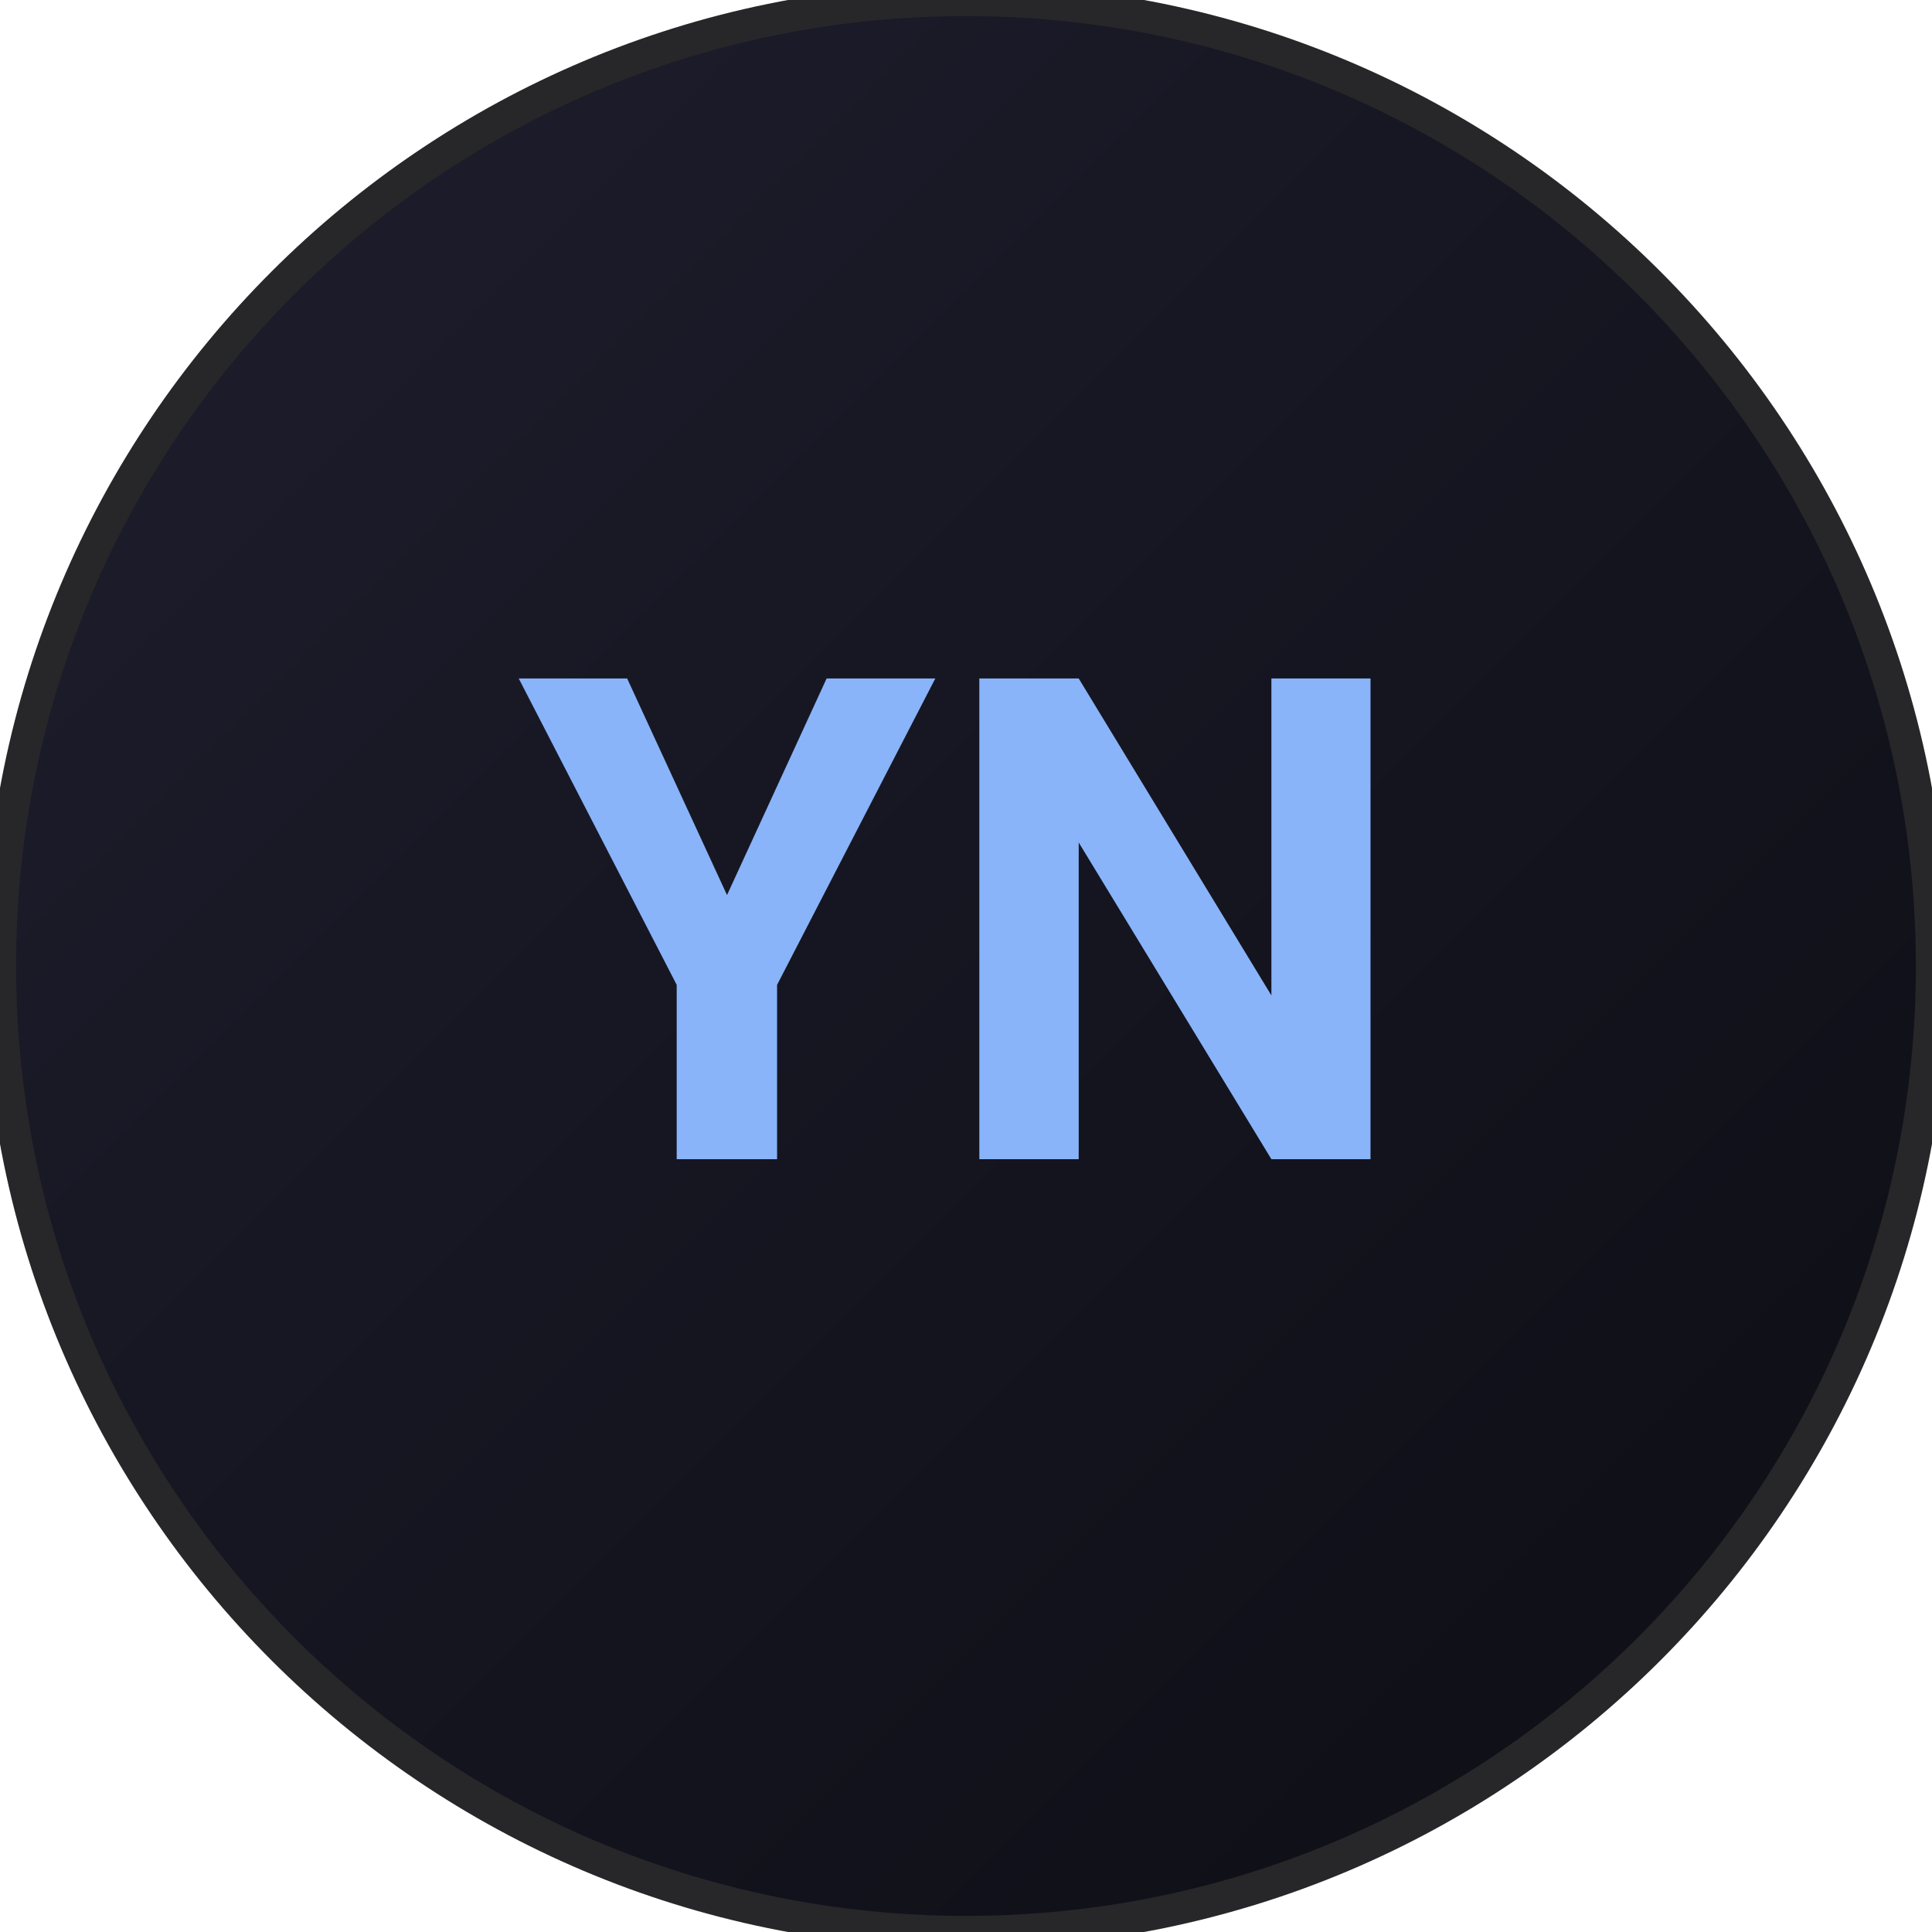
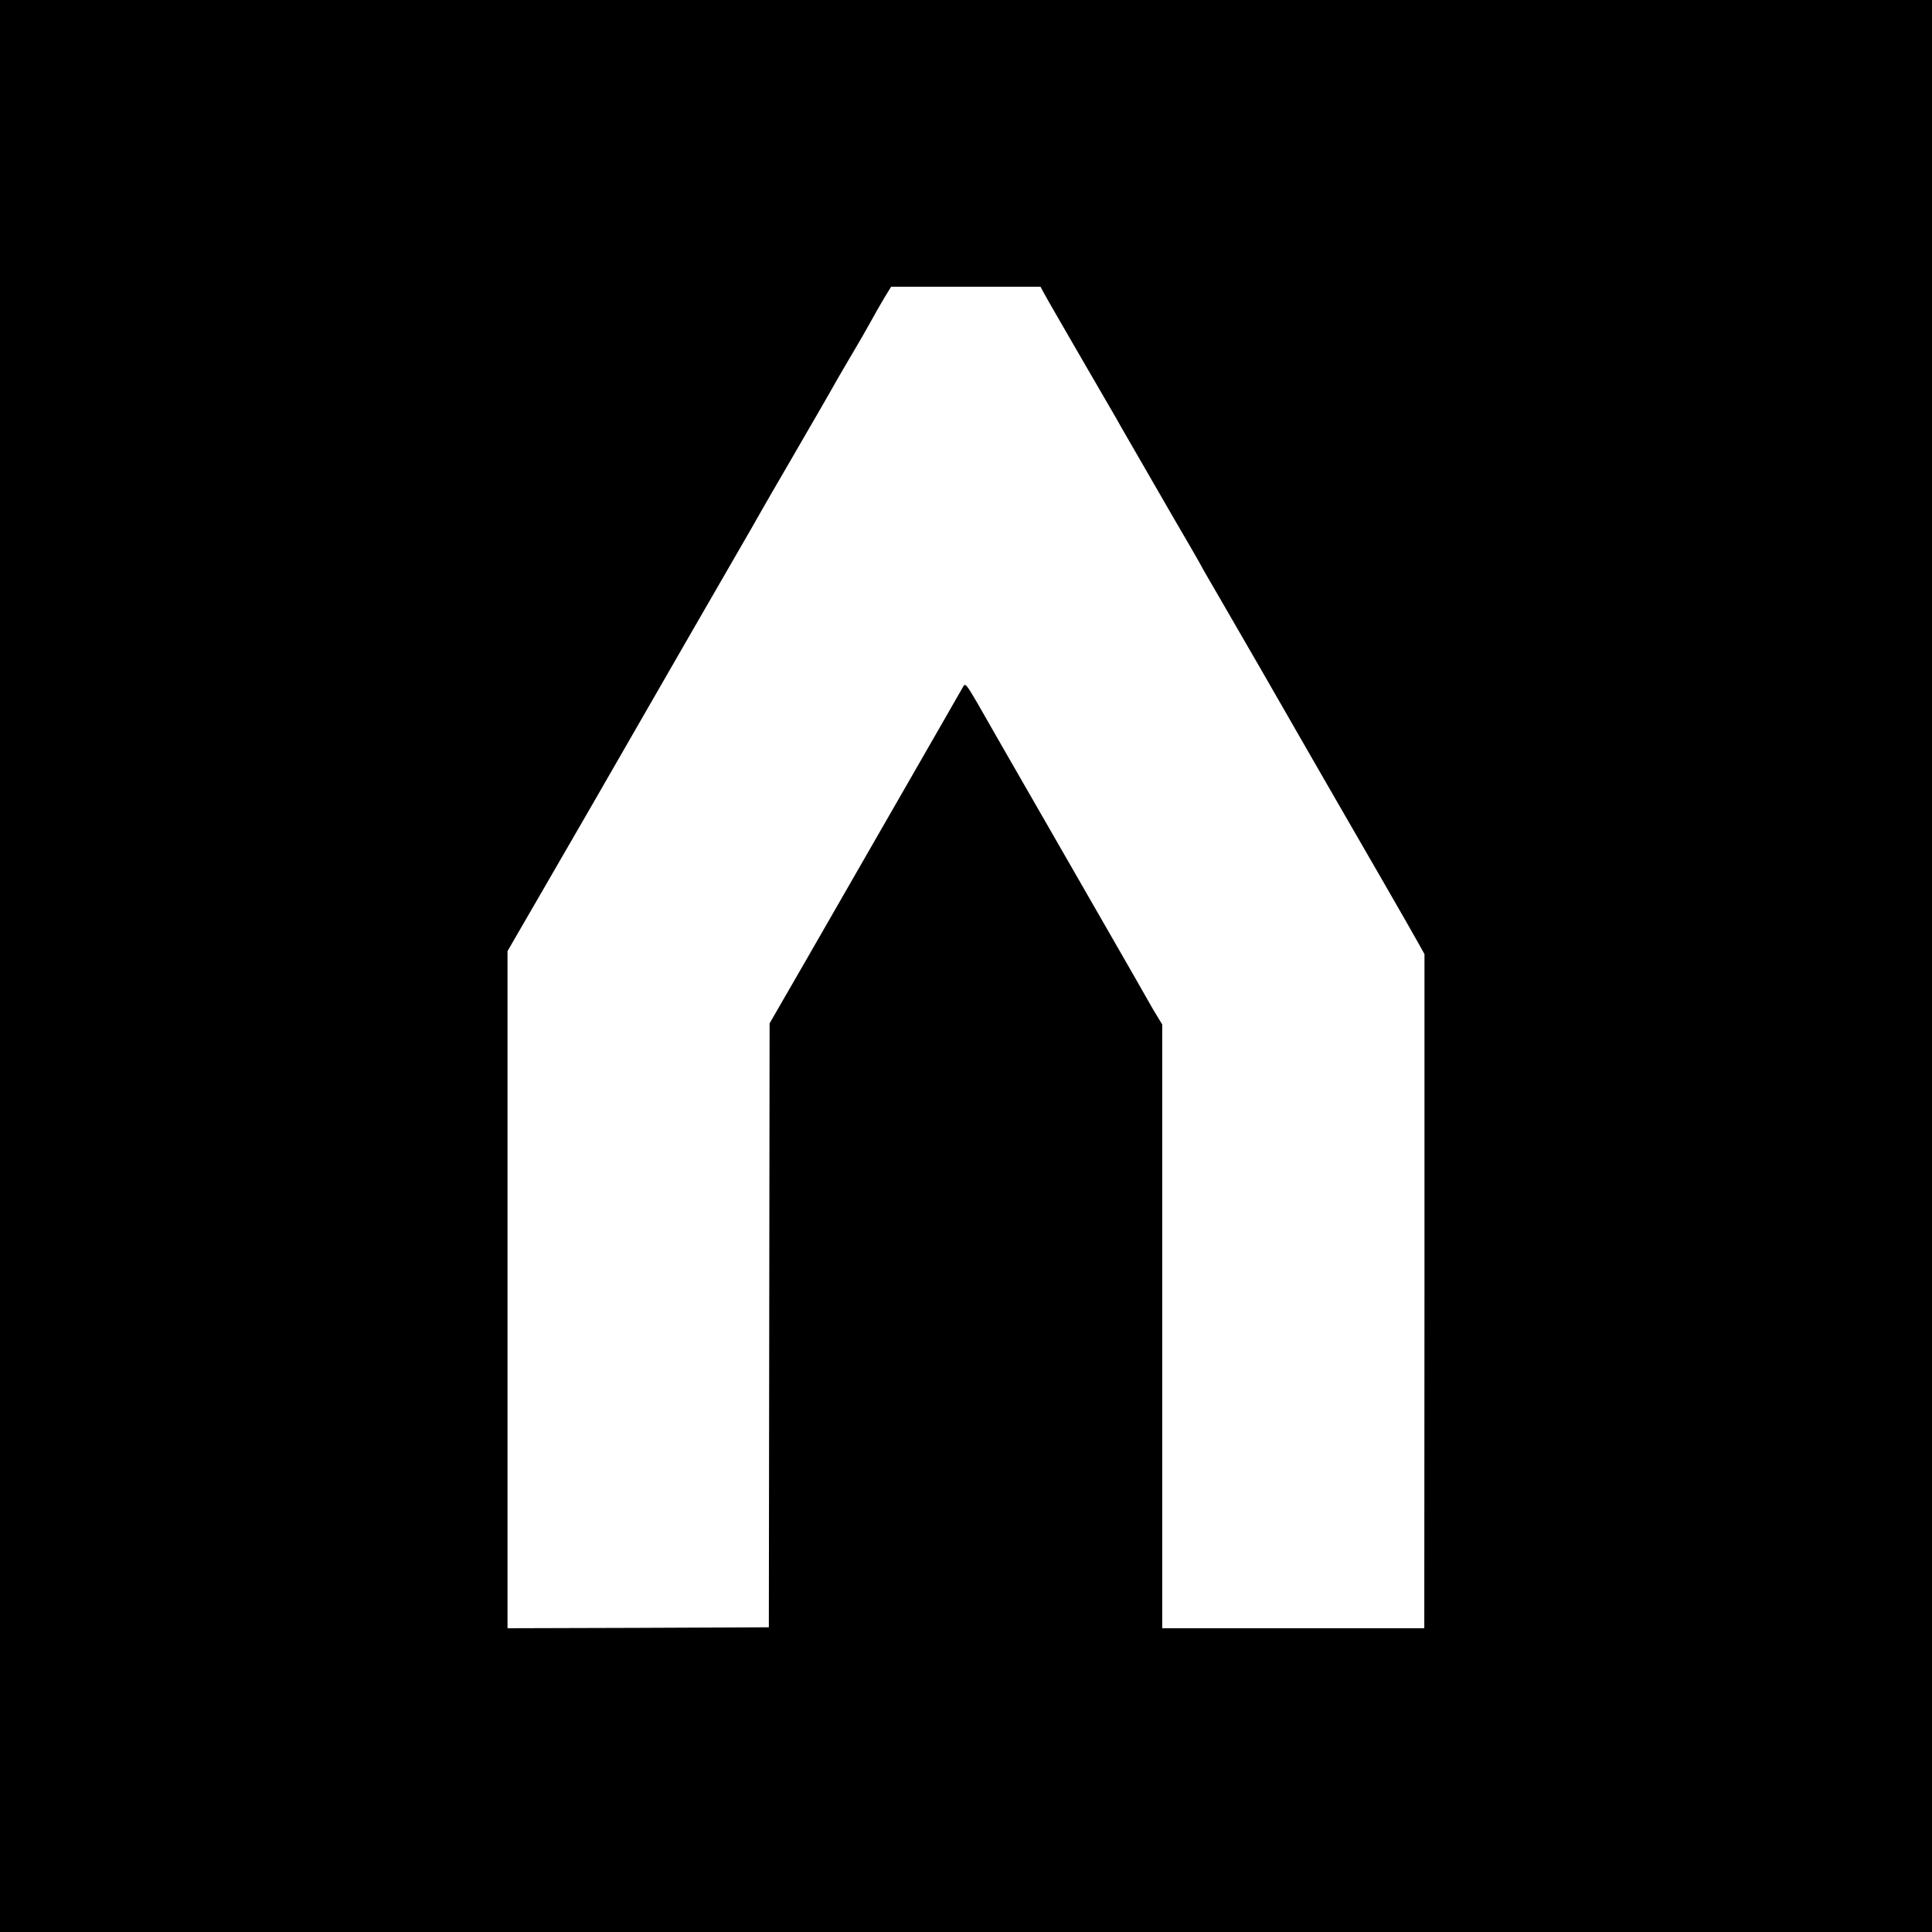
- <svg xmlns="http://www.w3.org/2000/svg" viewBox="0 0 120 120" width="120" height="120" role="img" aria-label="Avatar">
-   <defs>
-     <linearGradient id="g" x1="0" y1="0" x2="1" y2="1">
-       <stop offset="0" stop-color="#1e1e2e" />
-       <stop offset="1" stop-color="#0d0d14" />
-     </linearGradient>
-   </defs>
-   <rect width="120" height="120" rx="60" fill="url(#g)" stroke="#27272a" stroke-width="2" />
-   <text x="60" y="72" text-anchor="middle" font-family="system-ui, -apple-system, Segoe UI, Roboto, sans-serif" font-size="42" font-weight="700" fill="#89b4fa">YN</text>
+ <svg xmlns="http://www.w3.org/2000/svg" version="1.0" width="1024pt" height="1024pt" viewBox="0 0 1024 1024" preserveAspectRatio="xMidYMid meet">
+   <g transform="translate(0,1024) scale(0.1,-0.1)" fill="#000000" stroke="none">
+     <path d="M0 5120 l0 -5120 5120 0 5120 0 0 5120 0 5120 -5120 0 -5120 0 0 -5120z m5535 3563 c11 -21 96 -168 188 -327 93 -160 179 -309 192 -331 12 -22 38 -67 57 -100 19 -33 87 -150 150 -260 63 -110 145 -251 182 -314 36 -62 66 -115 66 -116 0 -2 37 -65 81 -141 69 -118 397 -687 449 -779 9 -16 61 -106 115 -200 227 -393 470 -814 501 -871 l34 -61 0 -1787 -1 -1786 -695 0 -694 0 0 1600 0 1600 -23 38 c-13 20 -37 62 -54 92 -17 30 -80 141 -140 245 -60 105 -242 422 -405 705 -163 283 -324 564 -358 624 -54 93 -64 106 -73 90 -6 -11 -59 -102 -117 -204 -192 -334 -534 -929 -724 -1260 l-187 -324 -2 -1601 -2 -1600 -692 -3 -693 -2 0 1392 c0 766 0 1574 0 1795 l0 402 161 278 c201 346 398 689 544 943 62 107 190 330 285 495 151 262 224 388 303 525 11 19 35 62 54 95 19 33 43 75 54 94 11 19 53 91 93 160 40 69 108 186 150 259 43 74 89 155 103 180 15 26 52 90 83 142 31 52 74 127 95 165 21 39 54 96 73 128 l35 57 396 0 396 0 20 -37z" />
+   </g>
</svg>
